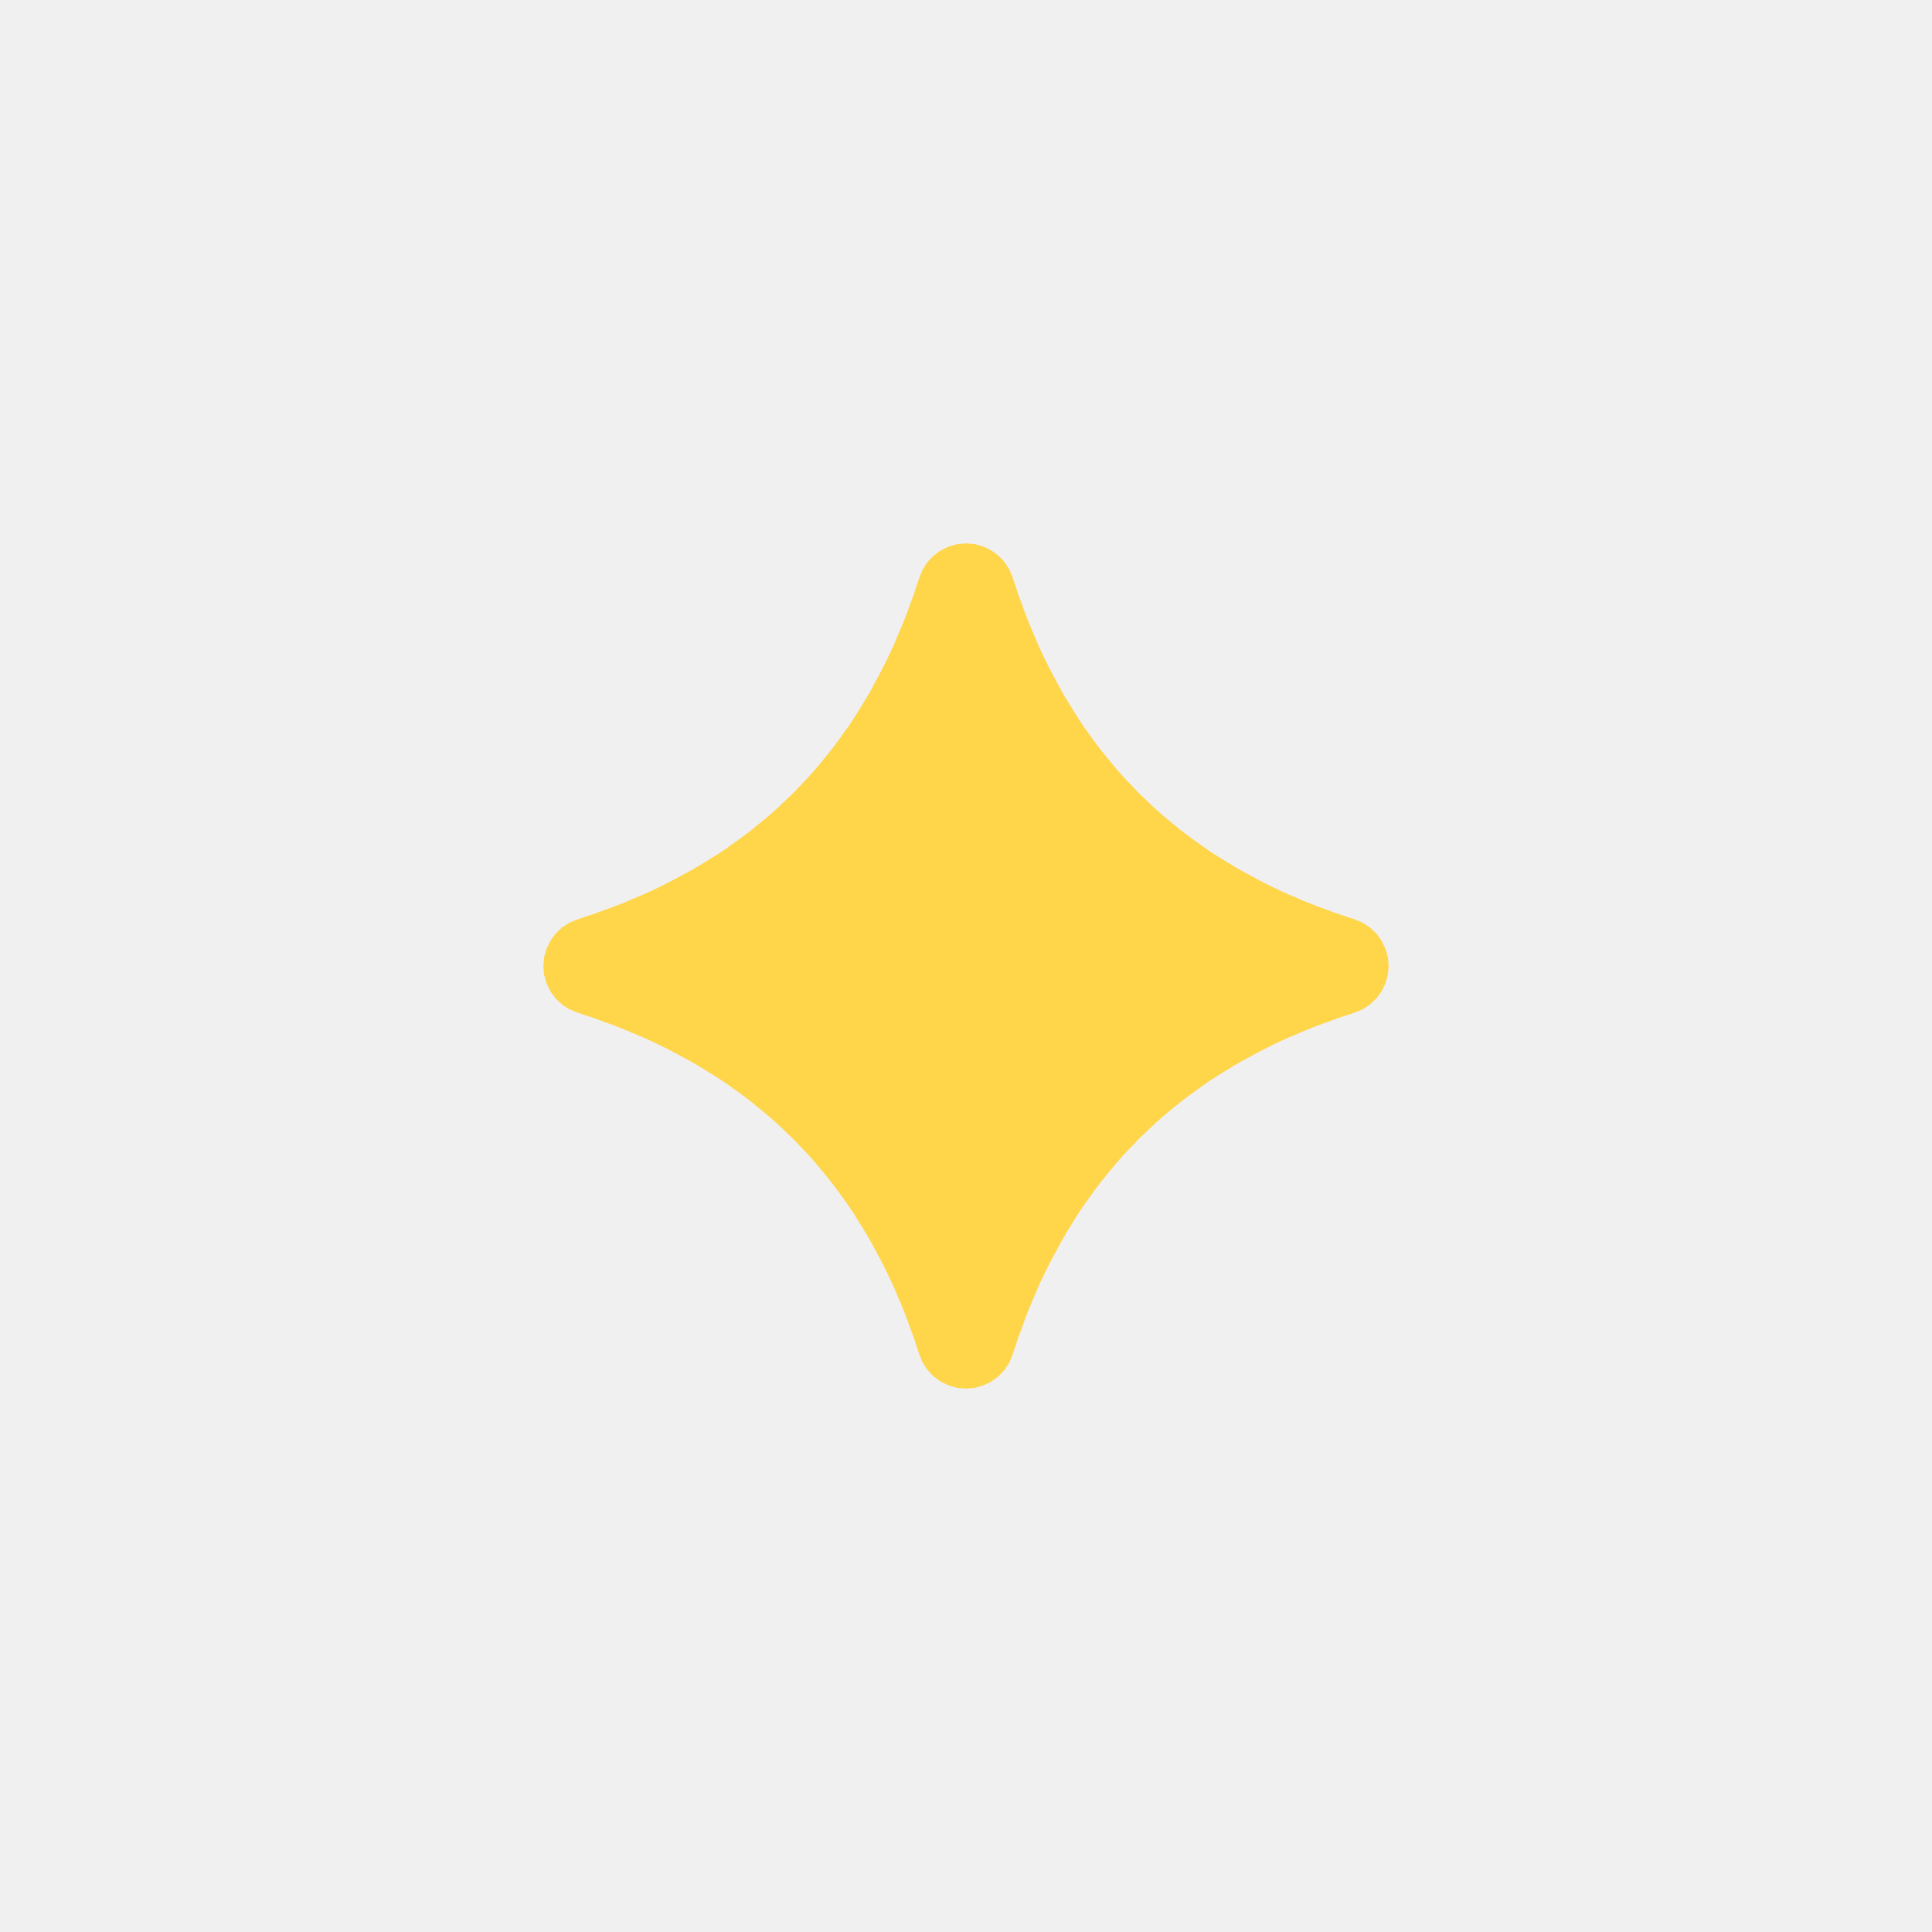
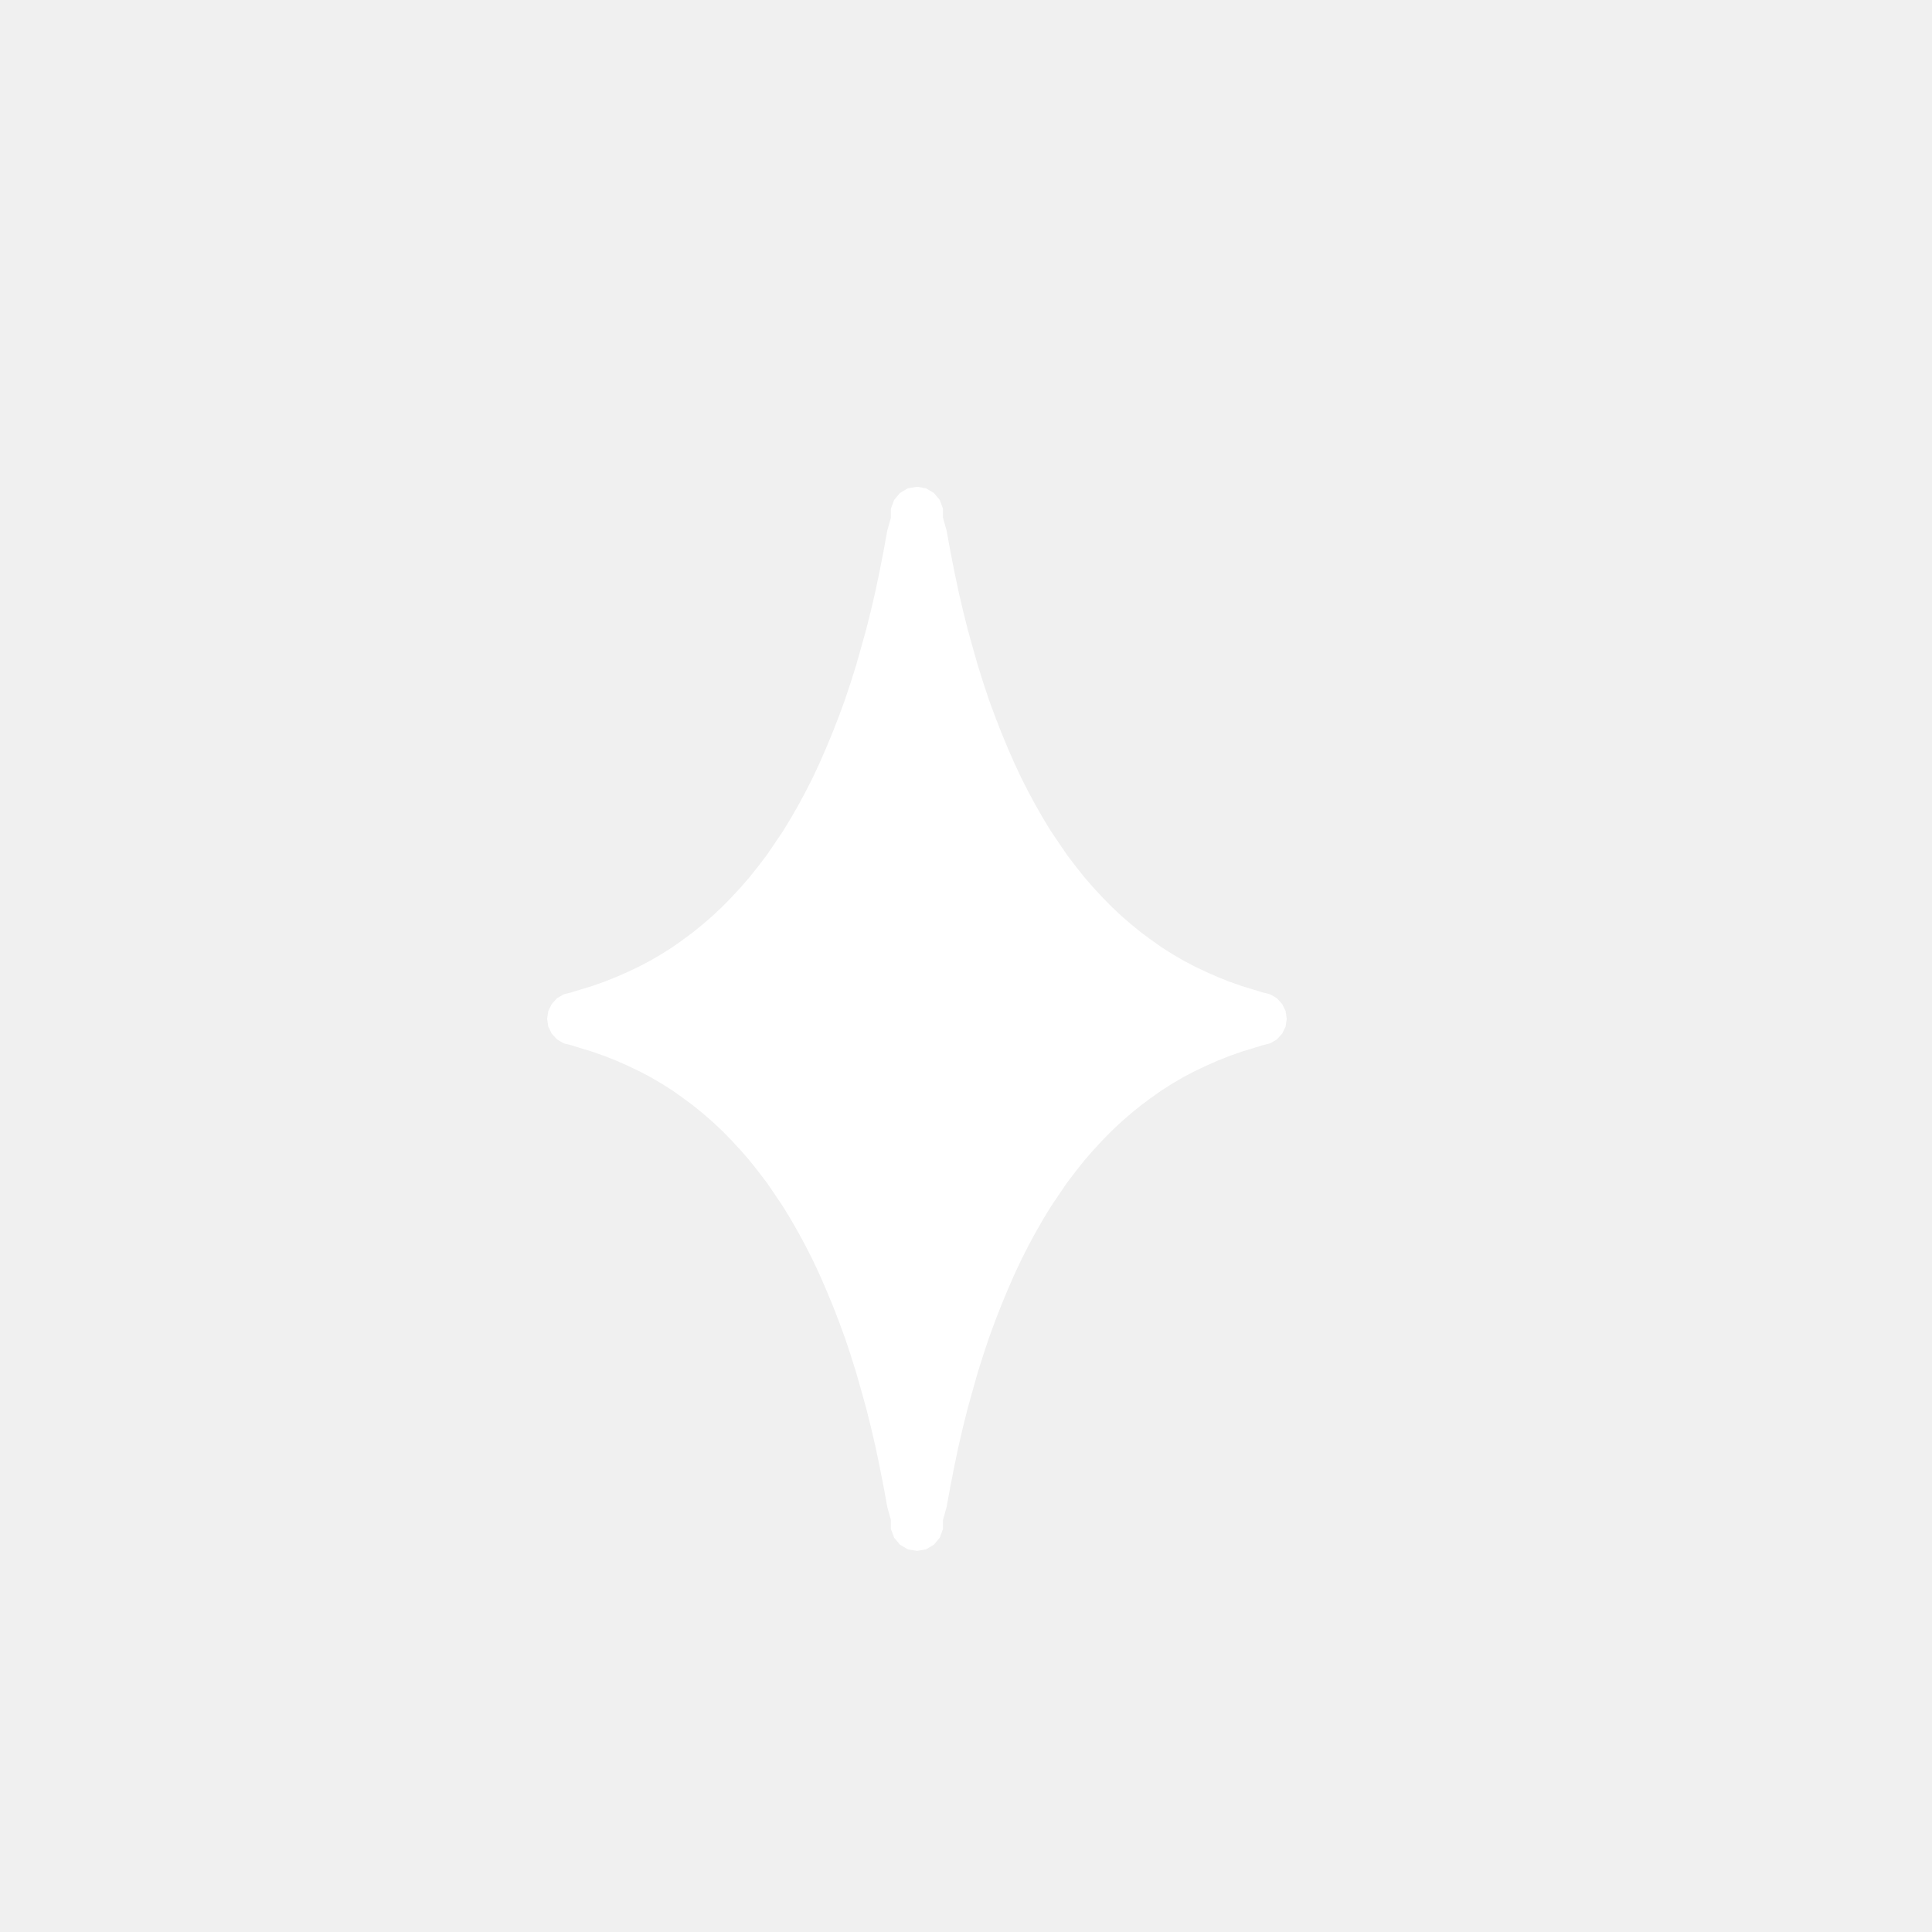
<svg xmlns="http://www.w3.org/2000/svg" viewBox="0 0 1024 1024">
-   <g fill="#FFD54A">
-     <path d="M487.2,306.3 L489.0,301.9 L491.5,298.0 L494.8,294.5 L498.5,291.8 L502.8,289.7 L507.3,288.4 L512.0,288.0 L516.7,288.4 L521.2,289.7 L525.5,291.8 L529.2,294.5 L532.5,298.0 L535.0,301.9 L536.8,306.3 L538.3,310.8 L539.8,315.4 L541.5,319.9 L543.1,324.4 L544.8,328.8 L546.6,333.2 L548.4,337.4 L550.2,341.7 L552.1,345.8 L554.1,350.0 L556.1,354.0 L558.2,358.0 L560.3,361.9 L562.4,365.8 L564.6,369.6 L566.9,373.4 L569.2,377.1 L571.5,380.8 L573.9,384.4 L576.4,387.9 L578.9,391.4 L581.4,394.8 L584.0,398.2 L586.7,401.5 L589.4,404.8 L592.1,408.0 L594.9,411.2 L597.8,414.3 L600.7,417.3 L603.6,420.4 L606.7,423.3 L609.7,426.2 L612.8,429.1 L616.0,431.9 L619.2,434.6 L622.5,437.3 L625.8,440.0 L629.2,442.6 L632.6,445.1 L636.1,447.6 L639.6,450.1 L643.2,452.5 L646.9,454.8 L650.6,457.1 L654.4,459.4 L658.2,461.6 L662.1,463.7 L666.0,465.8 L670.0,467.9 L674.0,469.9 L678.2,471.9 L682.3,473.8 L686.6,475.6 L690.8,477.4 L695.2,479.2 L699.6,480.9 L704.1,482.5 L708.6,484.2 L713.2,485.7 L717.7,487.2 L722.1,489.0 L726.0,491.5 L729.5,494.8 L732.2,498.5 L734.3,502.8 L735.6,507.3 L736.0,512.0 L735.6,516.7 L734.3,521.2 L732.2,525.5 L729.5,529.2 L726.0,532.5 L722.1,535.0 L717.7,536.8 L713.2,538.3 L708.6,539.8 L704.1,541.5 L699.6,543.1 L695.2,544.8 L690.8,546.6 L686.6,548.4 L682.3,550.2 L678.2,552.1 L674.0,554.1 L670.0,556.1 L666.0,558.2 L662.1,560.3 L658.2,562.4 L654.4,564.6 L650.6,566.9 L646.9,569.2 L643.2,571.5 L639.6,573.9 L636.1,576.4 L632.6,578.9 L629.2,581.4 L625.8,584.0 L622.5,586.7 L619.2,589.4 L616.0,592.1 L612.8,594.9 L609.7,597.8 L606.7,600.7 L603.6,603.6 L600.7,606.7 L597.8,609.7 L594.9,612.8 L592.1,616.0 L589.4,619.2 L586.7,622.5 L584.0,625.8 L581.4,629.2 L578.9,632.6 L576.4,636.1 L573.9,639.6 L571.5,643.2 L569.2,646.9 L566.9,650.6 L564.6,654.4 L562.4,658.2 L560.3,662.1 L558.2,666.0 L556.1,670.0 L554.1,674.0 L552.1,678.2 L550.2,682.3 L548.4,686.6 L546.6,690.8 L544.8,695.2 L543.1,699.6 L541.5,704.1 L539.8,708.6 L538.3,713.2 L536.8,717.7 L535.0,722.1 L532.5,726.0 L529.2,729.5 L525.5,732.2 L521.2,734.3 L516.7,735.6 L512.0,736.0 L507.3,735.6 L502.8,734.3 L498.5,732.2 L494.8,729.5 L491.5,726.0 L489.0,722.1 L487.2,717.7 L485.7,713.2 L484.2,708.6 L482.5,704.1 L480.9,699.6 L479.2,695.2 L477.4,690.8 L475.6,686.6 L473.8,682.3 L471.9,678.2 L469.9,674.0 L467.9,670.0 L465.8,666.0 L463.7,662.1 L461.6,658.2 L459.4,654.4 L457.1,650.6 L454.8,646.9 L452.5,643.2 L450.1,639.6 L447.6,636.1 L445.1,632.6 L442.6,629.2 L440.0,625.8 L437.3,622.5 L434.6,619.2 L431.9,616.0 L429.1,612.8 L426.2,609.7 L423.3,606.7 L420.4,603.6 L417.3,600.7 L414.3,597.8 L411.2,594.9 L408.0,592.1 L404.8,589.4 L401.5,586.7 L398.2,584.0 L394.8,581.4 L391.4,578.9 L387.9,576.4 L384.4,573.9 L380.8,571.5 L377.1,569.2 L373.4,566.9 L369.6,564.6 L365.8,562.4 L361.9,560.3 L358.0,558.2 L354.0,556.1 L350.0,554.1 L345.8,552.1 L341.7,550.2 L337.4,548.4 L333.2,546.6 L328.8,544.8 L324.4,543.1 L319.9,541.5 L315.4,539.8 L310.8,538.3 L306.3,536.8 L301.9,535.0 L298.0,532.5 L294.5,529.2 L291.8,525.5 L289.7,521.2 L288.4,516.7 L288.0,512.0 L288.4,507.3 L289.7,502.8 L291.8,498.5 L294.5,494.8 L298.0,491.5 L301.9,489.0 L306.3,487.2 L310.8,485.7 L315.4,484.2 L319.9,482.5 L324.4,480.9 L328.8,479.2 L333.2,477.4 L337.4,475.6 L341.7,473.8 L345.8,471.9 L350.0,469.9 L354.0,467.9 L358.0,465.8 L361.9,463.7 L365.8,461.6 L369.6,459.4 L373.4,457.1 L377.1,454.8 L380.8,452.5 L384.4,450.1 L387.9,447.6 L391.4,445.1 L394.8,442.6 L398.2,440.0 L401.5,437.3 L404.8,434.6 L408.0,431.9 L411.2,429.1 L414.3,426.2 L417.3,423.3 L420.4,420.4 L423.3,417.3 L426.2,414.3 L429.1,411.2 L431.9,408.0 L434.6,404.8 L437.3,401.5 L440.0,398.2 L442.6,394.8 L445.1,391.4 L447.6,387.9 L450.1,384.4 L452.5,380.8 L454.8,377.1 L457.1,373.4 L459.4,369.6 L461.6,365.8 L463.7,361.9 L465.8,358.0 L467.9,354.0 L469.9,350.0 L471.9,345.8 L473.8,341.7 L475.6,337.4 L477.4,333.2 L479.2,328.8 L480.9,324.4 L482.5,319.9 L484.2,315.4 L485.7,310.8 Z" />
+   <g fill="#FFFFFF">
+     <path d="M501.7,281.1 L503.7,292.1 L505.8,302.8 L508.0,313.3 L510.4,323.6 L512.9,333.6 L515.6,343.3 L518.3,352.8 L521.2,362.0 L524.2,371.0 L527.4,379.7 L530.7,388.2 L534.1,396.4 L537.6,404.4 L541.2,412.1 L545.0,419.6 L548.9,426.8 L552.9,433.8 L557.0,440.5 L561.3,446.9 L565.6,453.2 L570.1,459.1 L574.7,464.9 L579.4,470.3 L584.3,475.6 L589.2,480.6 L594.3,485.4 L599.5,489.9 L604.8,494.2 L610.2,498.2 L615.7,502.1 L621.4,505.7 L627.2,509.1 L633.1,512.2 L639.2,515.1 L645.3,517.8 L651.6,520.3 L658.1,522.6 L664.7,524.6 L669.2,526.0 L673.2,527.0 L676.8,529.1 L679.6,532.2 L681.4,535.9 L682.0,540.0 L681.4,544.1 L679.6,547.8 L676.8,550.9 L673.2,553.0 L669.2,554.0 L664.7,555.4 L658.1,557.4 L651.6,559.7 L645.3,562.2 L639.2,564.9 L633.1,567.8 L627.2,570.9 L621.4,574.3 L615.7,577.9 L610.2,581.8 L604.8,585.8 L599.5,590.1 L594.3,594.6 L589.2,599.4 L584.3,604.4 L579.4,609.7 L574.7,615.1 L570.1,620.9 L565.6,626.8 L561.3,633.1 L557.0,639.5 L552.9,646.2 L548.9,653.2 L545.0,660.4 L541.2,667.9 L537.6,675.6 L534.1,683.6 L530.7,691.8 L527.4,700.3 L524.2,709.0 L521.2,718.0 L518.3,727.2 L515.6,736.7 L512.9,746.4 L510.4,756.4 L508.0,766.7 L505.8,777.2 L503.7,787.9 L501.7,798.9 L499.8,805.6 L499.8,810.4 L498.1,815.0 L495.0,818.7 L490.8,821.2 L486.0,822.0 L481.2,821.2 L477.0,818.7 L473.9,815.0 L472.2,810.4 L472.2,805.6 L470.3,798.9 L468.3,787.9 L466.2,777.2 L464.0,766.7 L461.6,756.4 L459.1,746.4 L456.4,736.7 L453.7,727.2 L450.8,718.0 L447.8,709.0 L444.6,700.3 L441.3,691.8 L437.9,683.6 L434.4,675.6 L430.8,667.9 L427.0,660.4 L423.1,653.2 L419.1,646.2 L415.0,639.5 L410.7,633.1 L406.4,626.8 L401.9,620.9 L397.3,615.1 L392.6,609.7 L387.7,604.4 L382.8,599.4 L377.7,594.6 L372.5,590.1 L367.2,585.8 L361.8,581.8 L356.3,577.9 L350.6,574.3 L344.8,570.9 L338.9,567.8 L332.8,564.9 L326.7,562.2 L320.4,559.7 L313.9,557.4 L307.3,555.4 L302.8,554.0 L298.8,553.0 L295.2,550.9 L292.4,547.8 L290.6,544.1 L290.0,540.0 L290.6,535.9 L292.4,532.2 L295.2,529.1 L298.8,527.0 L302.8,526.0 L307.3,524.6 L313.9,522.6 L320.4,520.3 L326.7,517.8 L332.8,515.1 L338.9,512.2 L344.8,509.1 L350.6,505.7 L356.3,502.1 L361.8,498.2 L367.2,494.2 L372.5,489.9 L377.7,485.4 L382.8,480.6 L387.7,475.6 L392.6,470.3 L397.3,464.9 L401.9,459.1 L406.4,453.2 L410.7,446.9 L415.0,440.5 L419.1,433.8 L423.1,426.8 L427.0,419.6 L430.8,412.1 L434.4,404.4 L437.9,396.4 L441.3,388.2 L444.6,379.7 L447.8,371.0 L450.8,362.0 L453.7,352.8 L456.4,343.3 L459.1,333.6 L461.6,323.6 L464.0,313.3 L466.2,302.8 L468.3,292.1 L470.3,281.1 L472.2,274.4 L472.2,269.6 L473.9,265.0 L477.0,261.3 L481.2,258.8 L486.0,258.0 L490.8,258.8 L495.0,261.3 L498.1,265.0 L499.8,269.6 L499.8,274.4 Z" />
  </g>
</svg>
